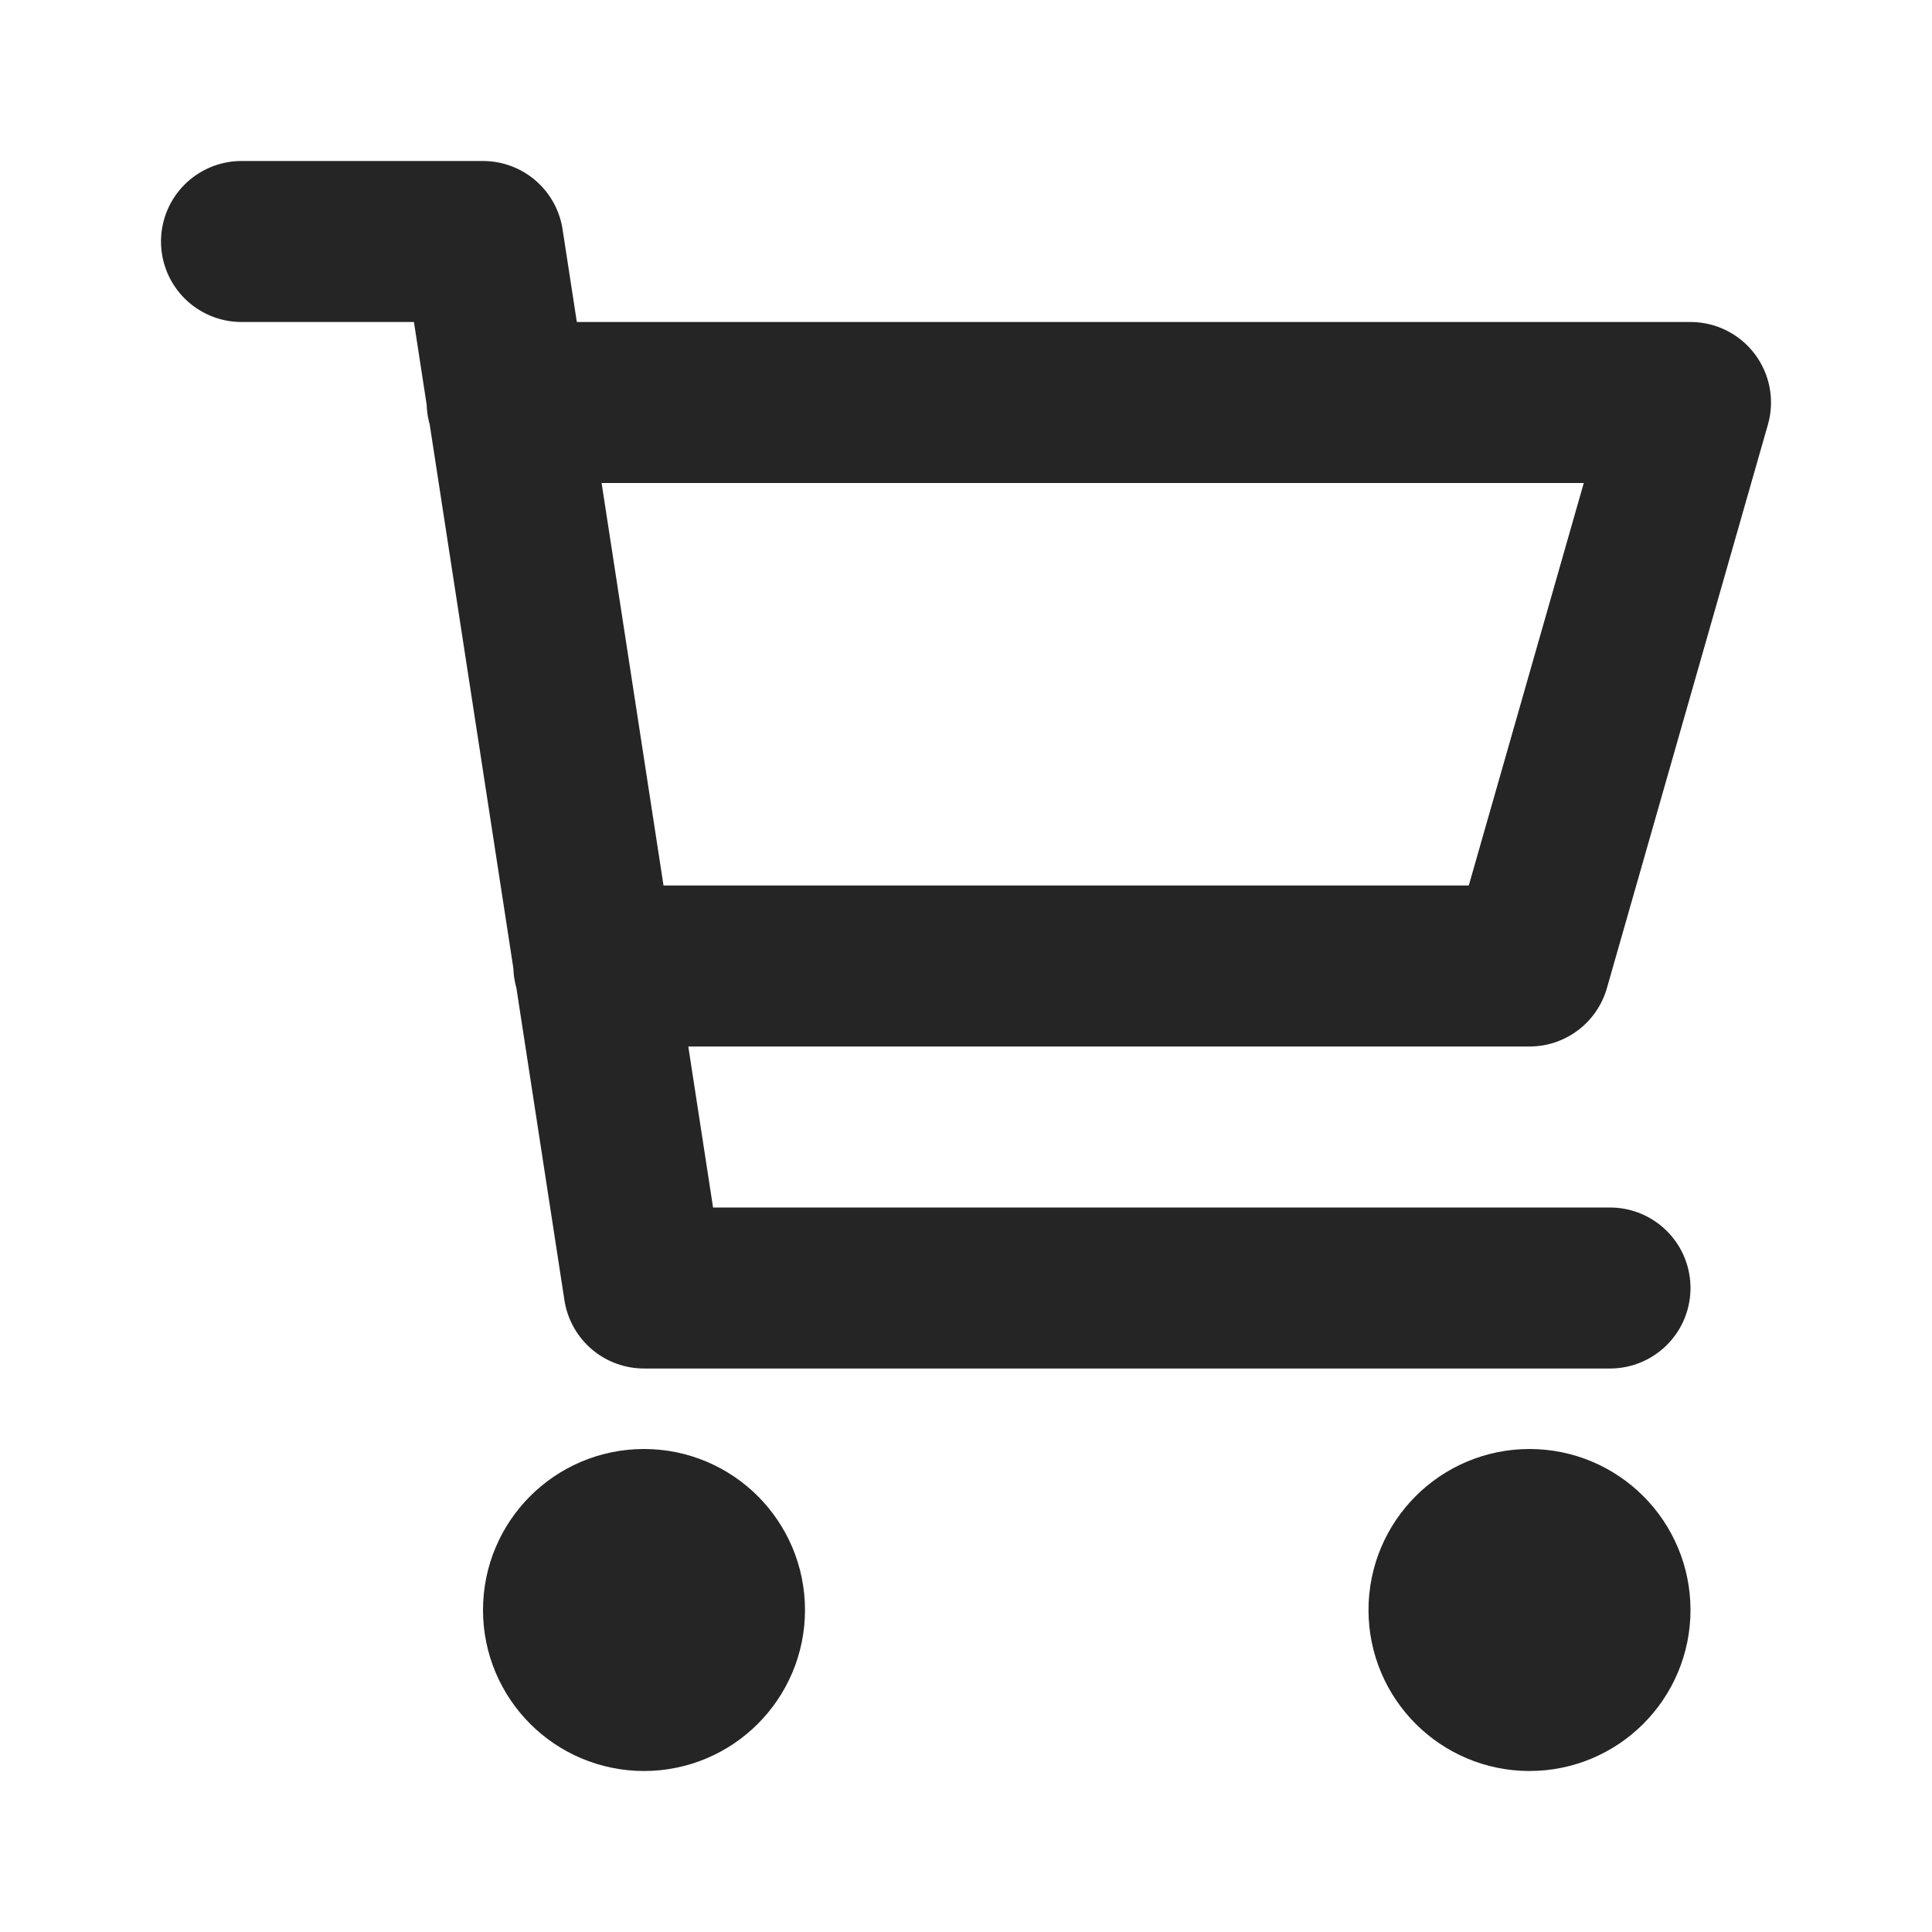
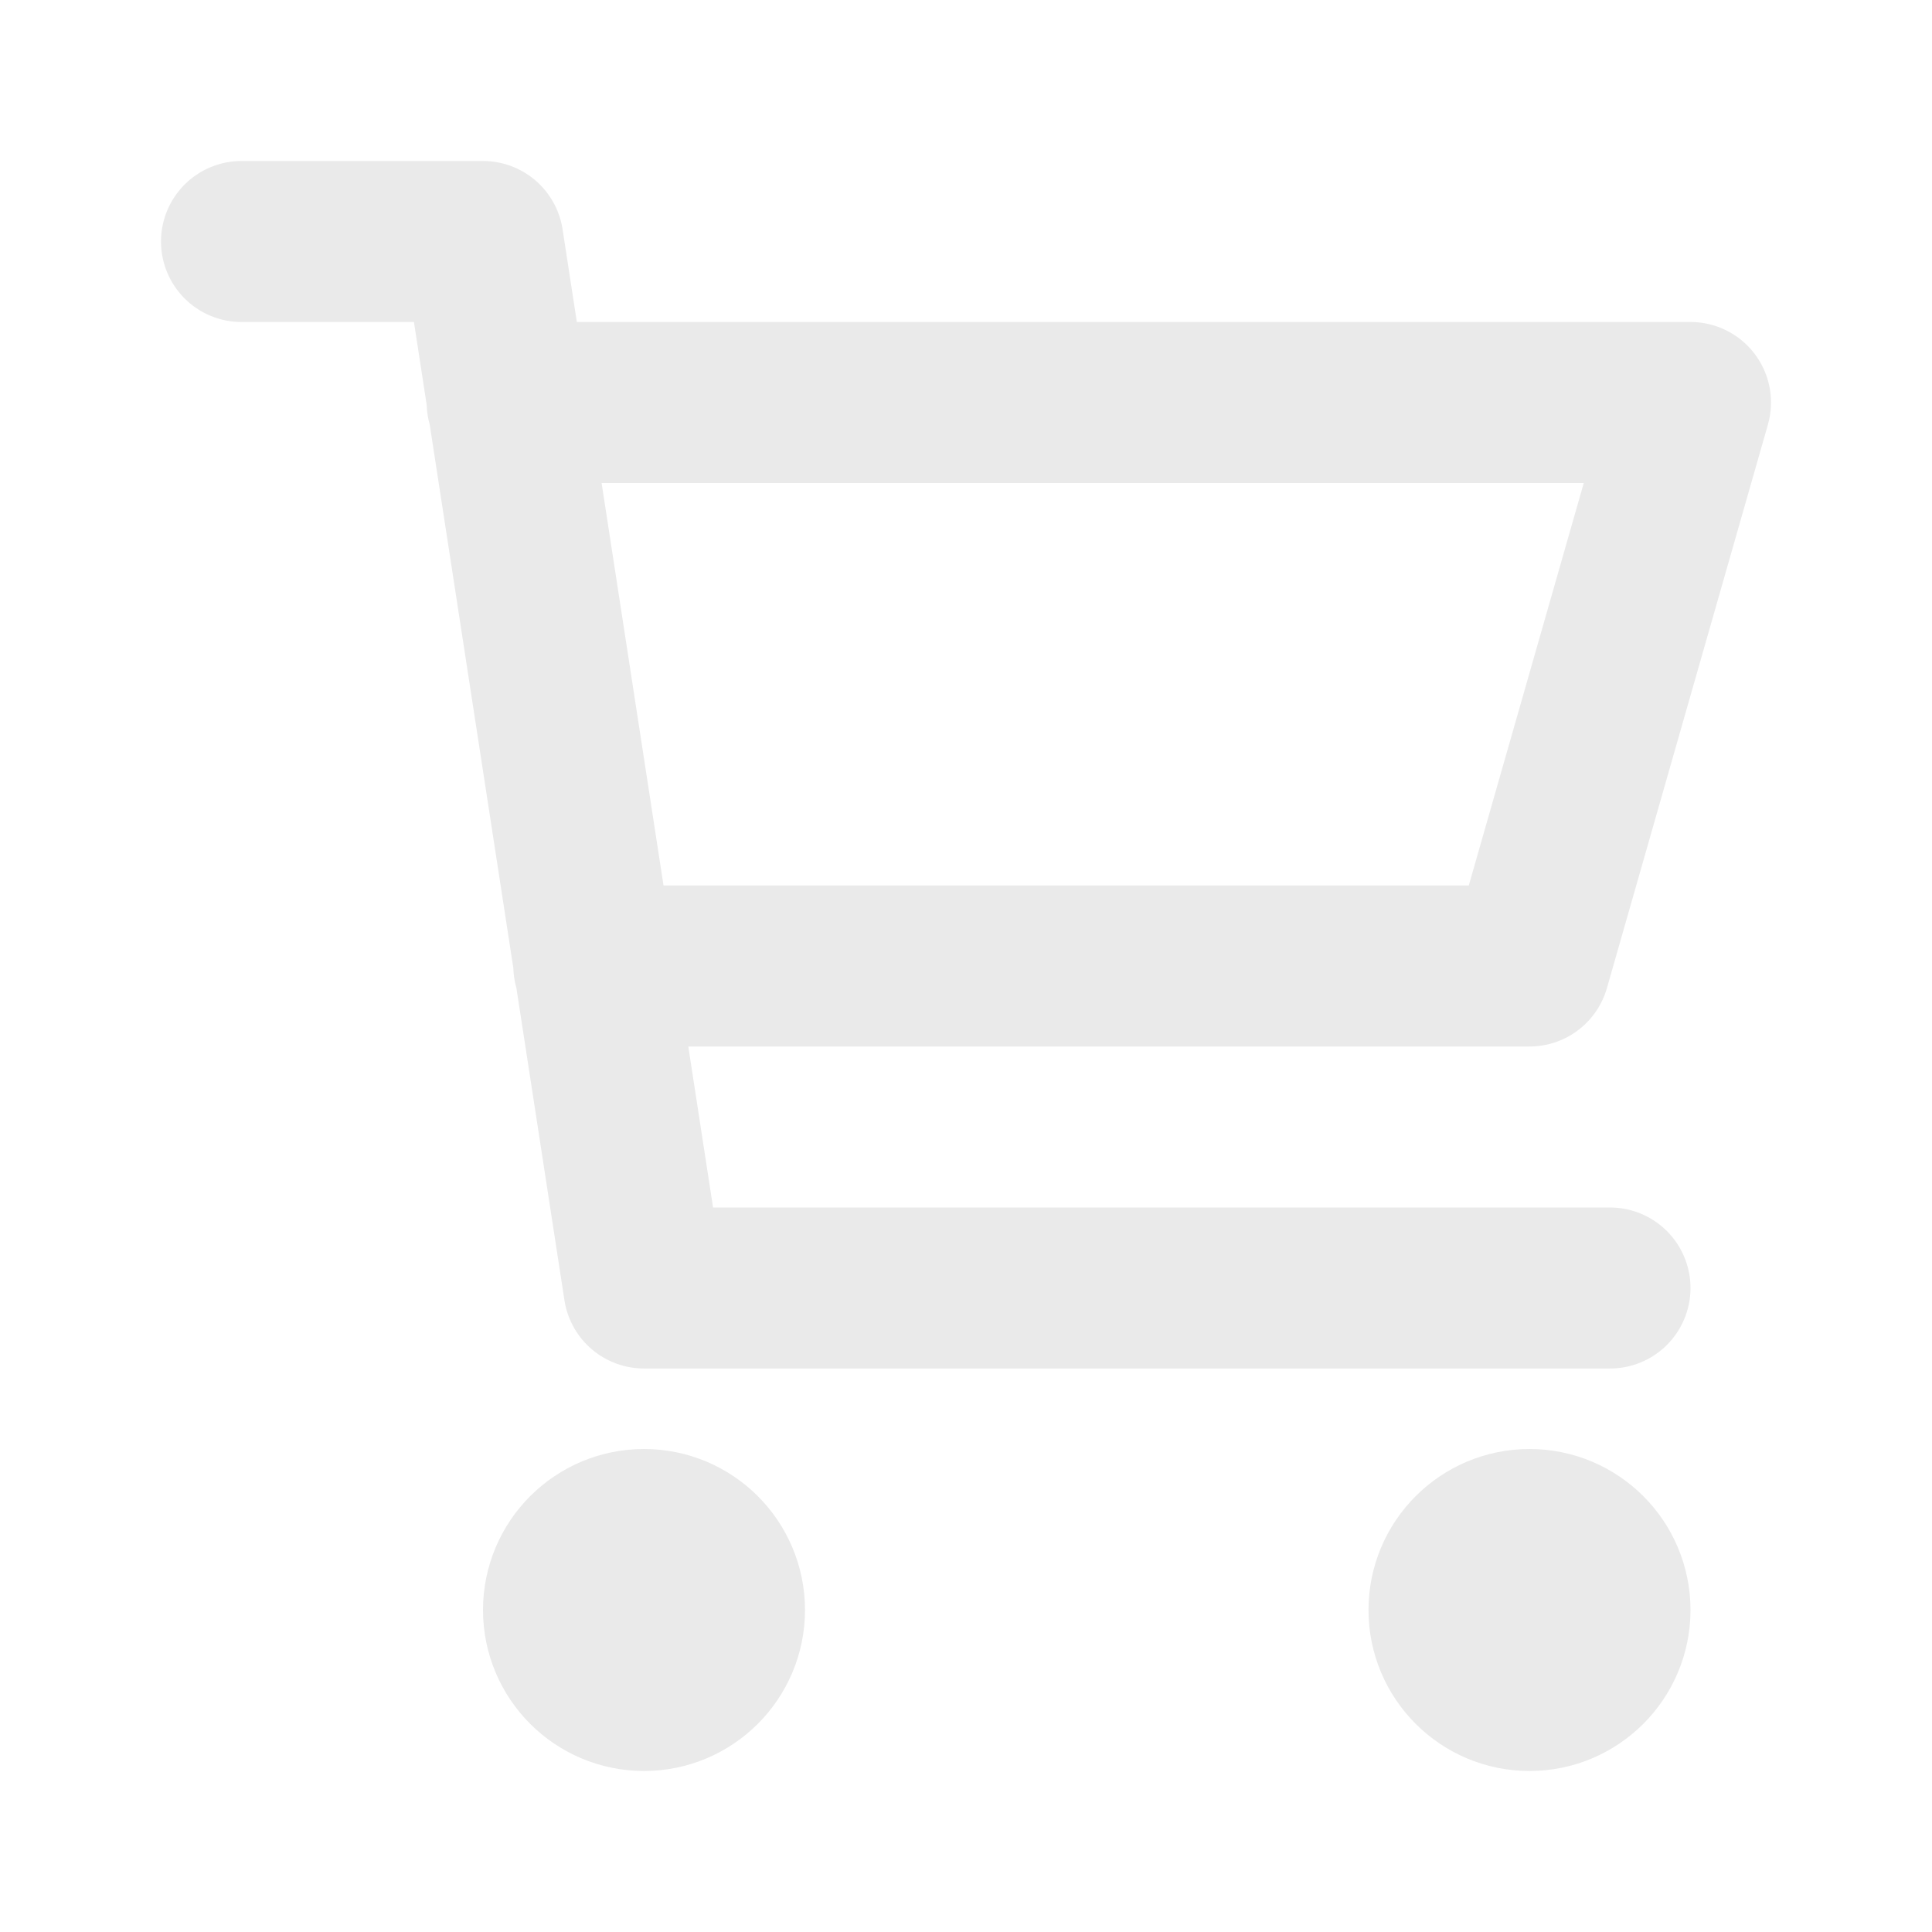
<svg xmlns="http://www.w3.org/2000/svg" width="800px" height="800px" viewBox="0 0 24 24" fill="none">
  <g id="SVGRepo_bgCarrier" stroke-width="0" />
  <g id="SVGRepo_tracerCarrier" stroke-linecap="round" stroke-linejoin="round" />
  <g id="SVGRepo_iconCarrier">
-     <path d="M6.3 5H21L19 12H7.377M20 16H8L6 3H3M9 20C9 20.552 8.552 21 8 21C7.448 21 7 20.552 7 20C7 19.448 7.448 19 8 19C8.552 19 9 19.448 9 20ZM20 20C20 20.552 19.552 21 19 21C18.448 21 18 20.552 18 20C18 19.448 18.448 19 19 19C19.552 19 20 19.448 20 20Z" stroke="#252525" stroke-width="2" stroke-linecap="round" stroke-linejoin="round" />
+     <path d="M6.3 5H21L19 12H7.377M20 16H8L6 3H3M9 20C9 20.552 8.552 21 8 21C7.448 21 7 20.552 7 20C7 19.448 7.448 19 8 19C8.552 19 9 19.448 9 20ZM20 20C20 20.552 19.552 21 19 21C18.448 21 18 20.552 18 20C18 19.448 18.448 19 19 19C19.552 19 20 19.448 20 20Z" stroke="#EAEAEA" stroke-width="2" stroke-linecap="round" stroke-linejoin="round" />
  </g>
</svg>
